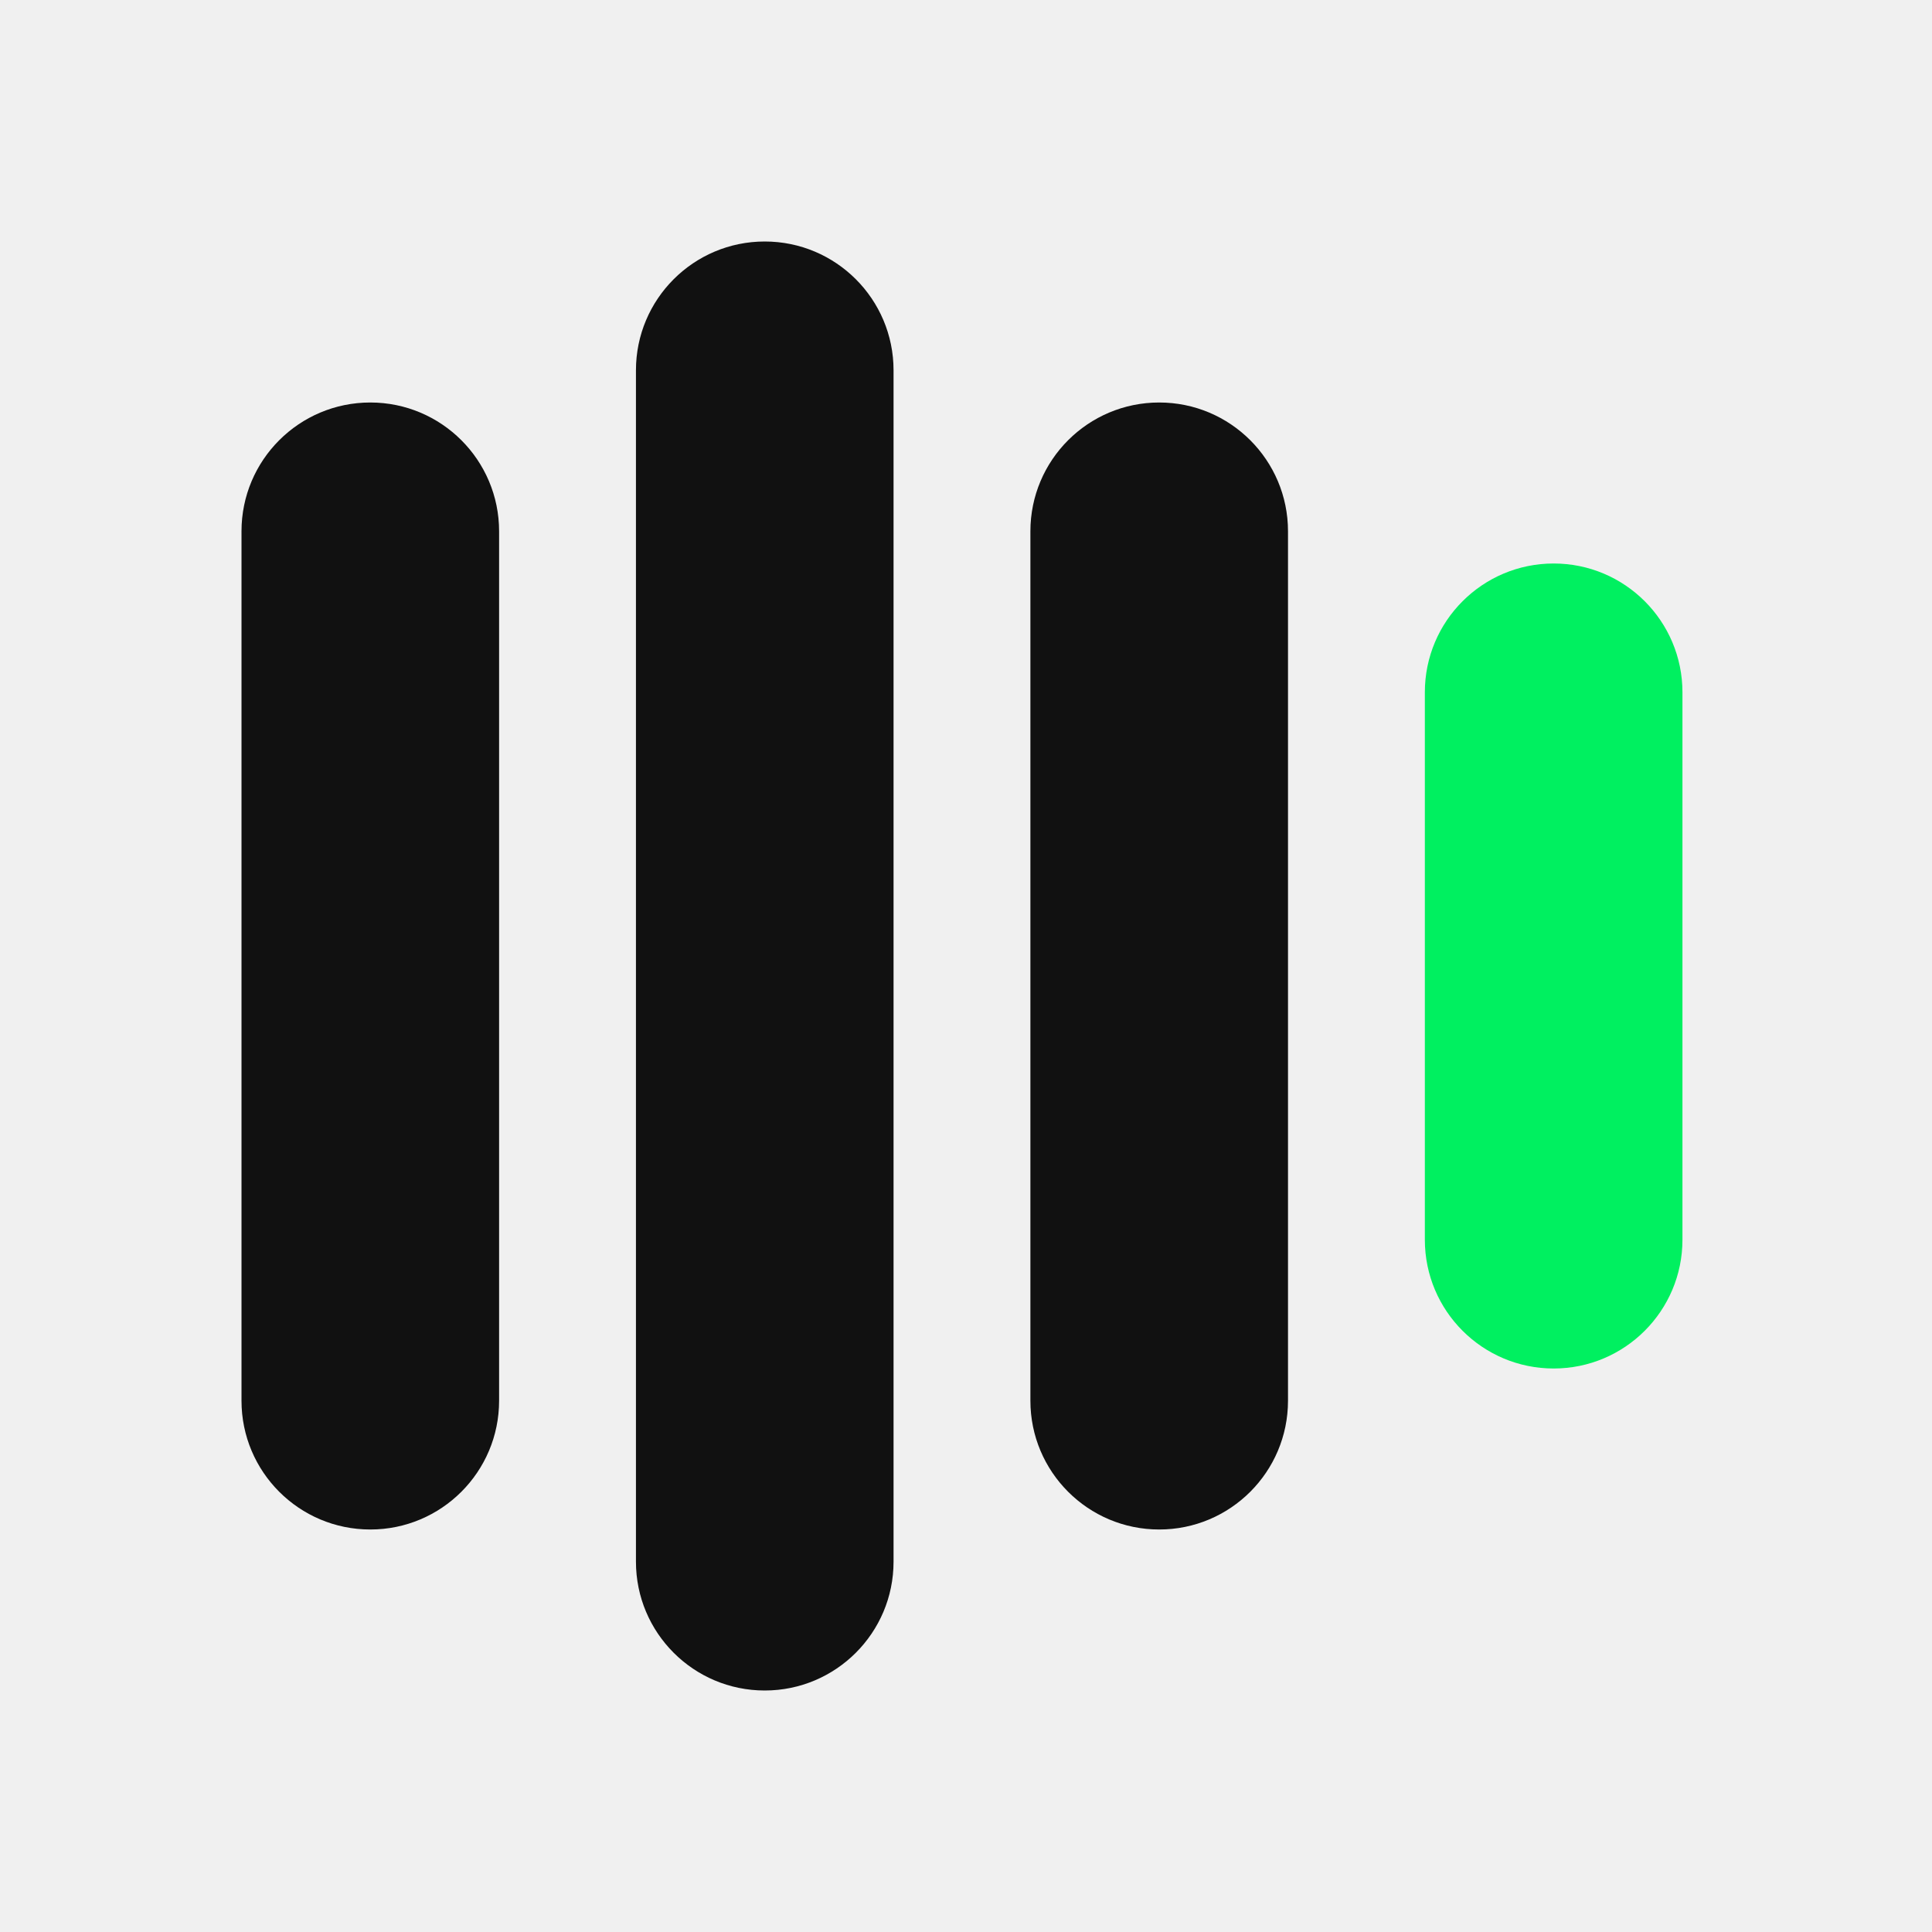
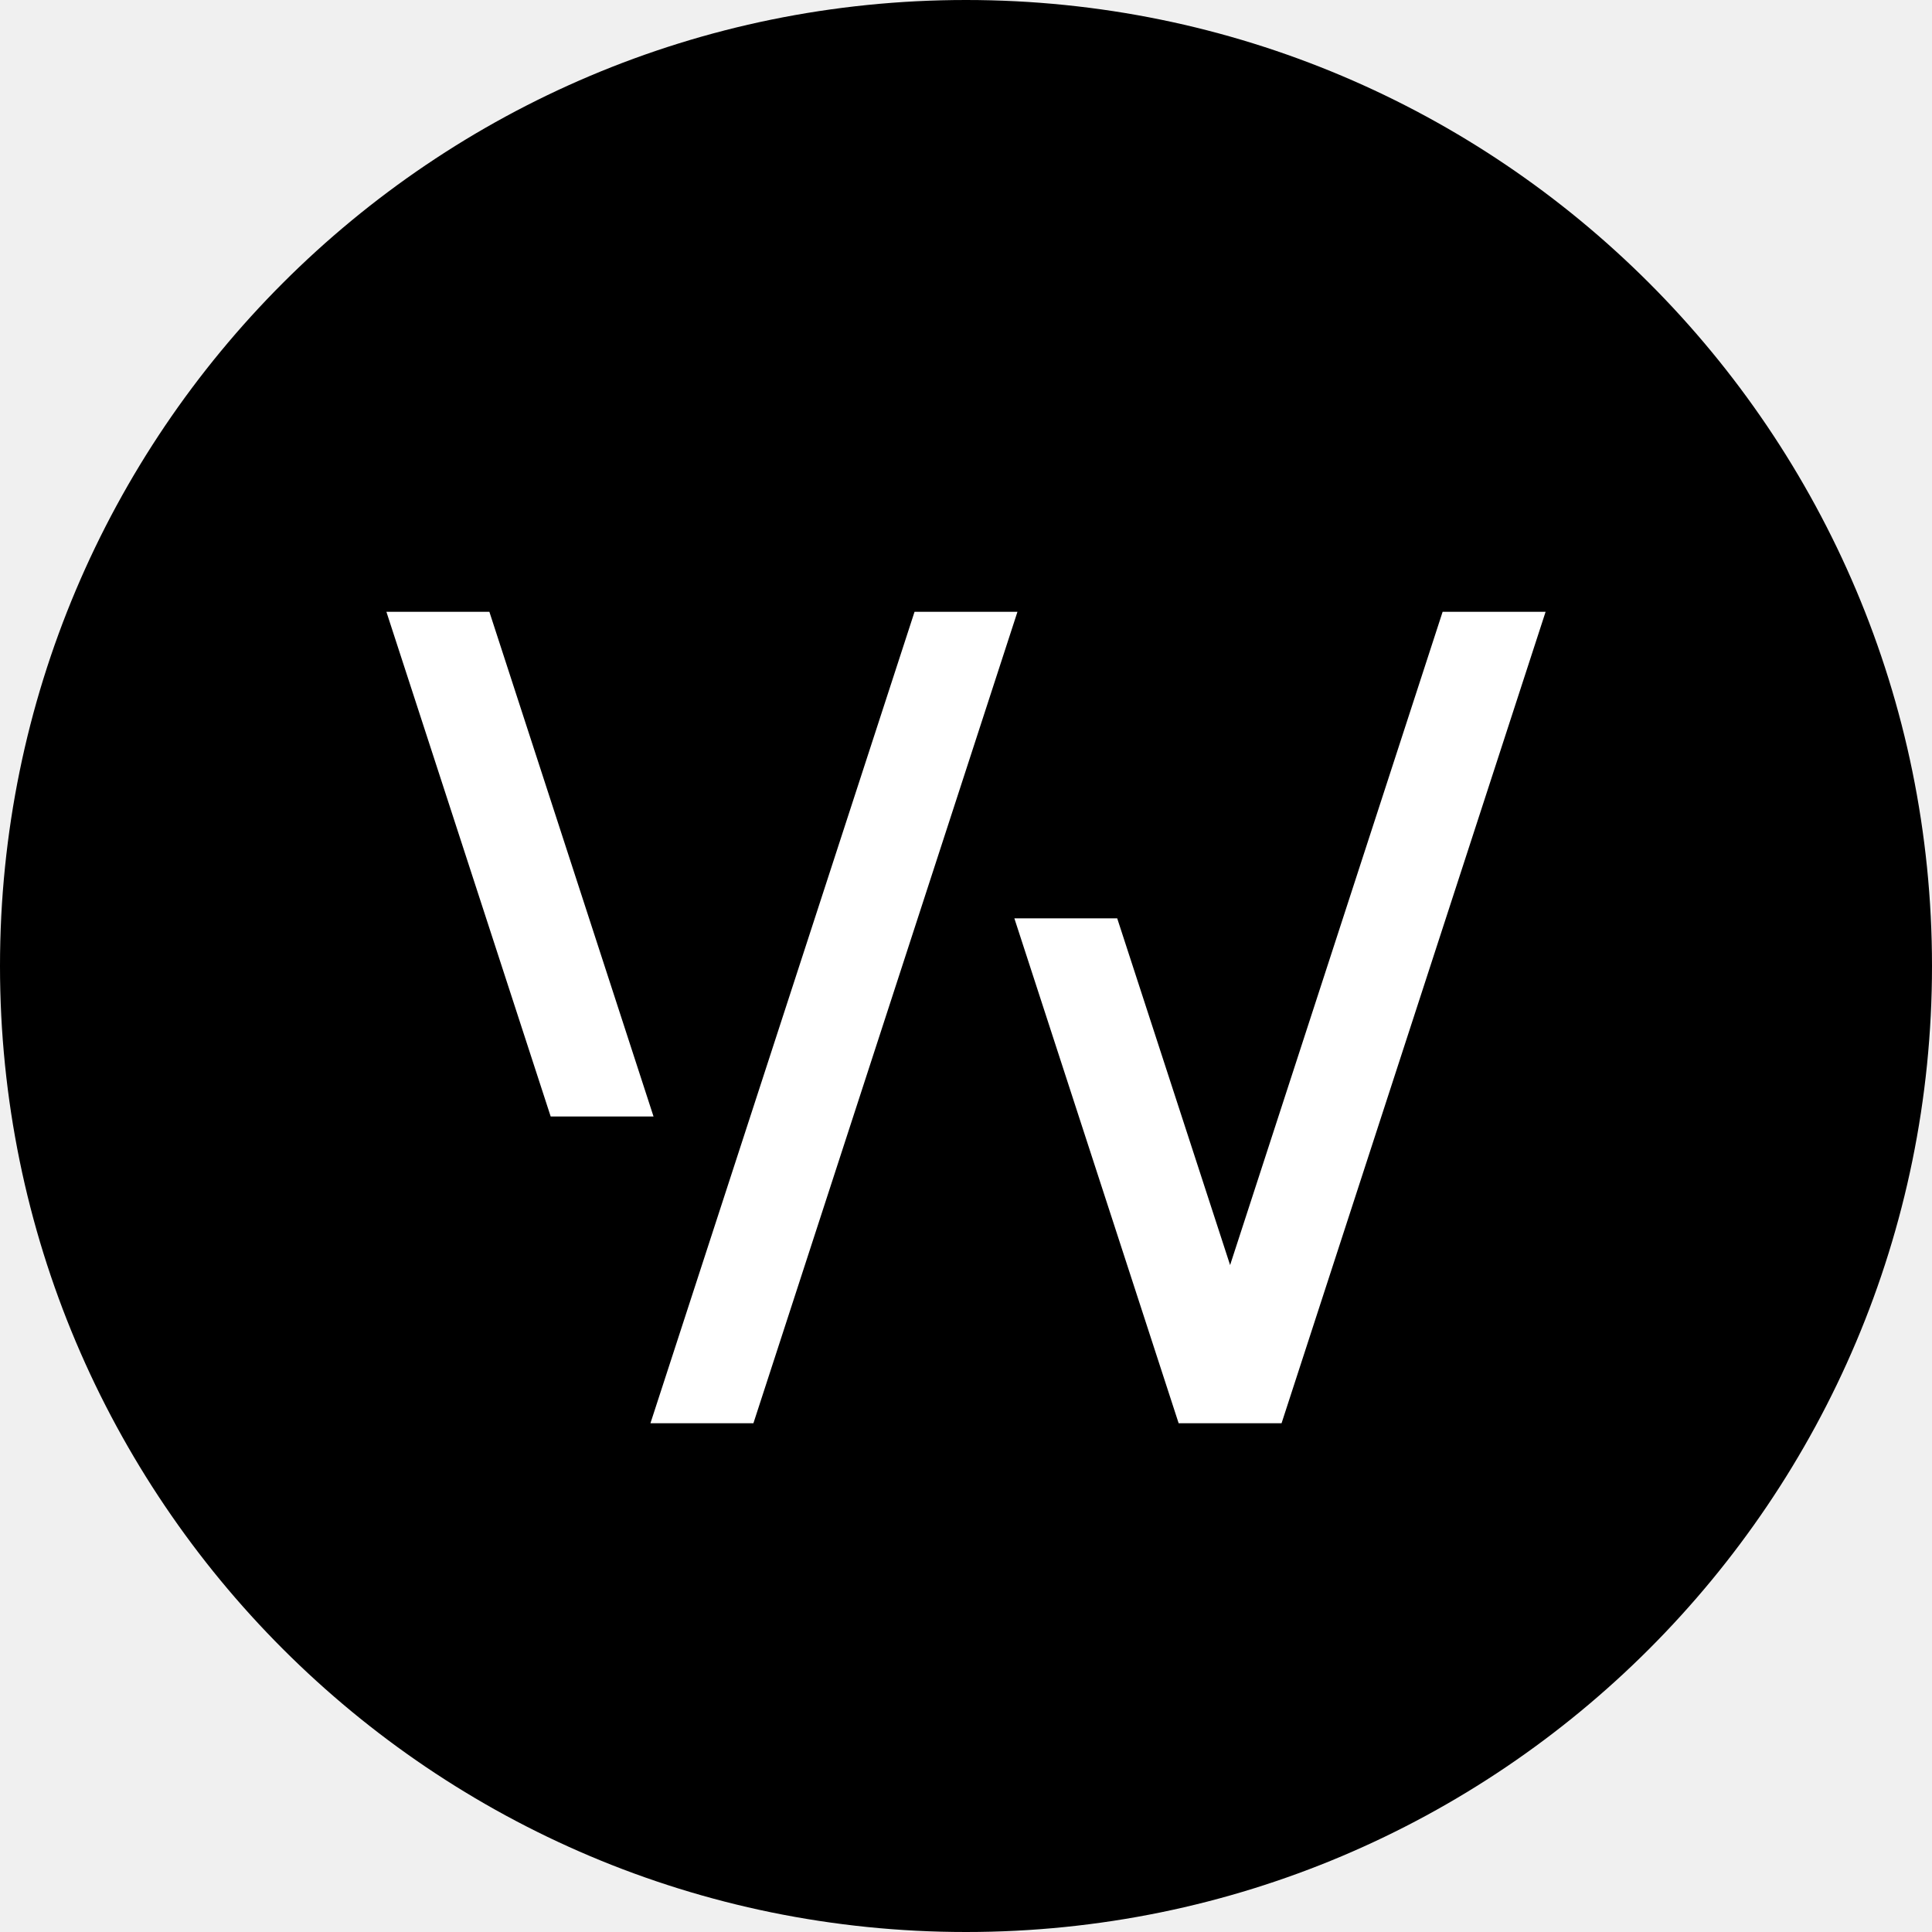
- <svg xmlns="http://www.w3.org/2000/svg" role="img" viewBox="0 0 24 24">
-   <rect x="3" y="5" width="3.2" height="14" rx="1.6" fill="#111111" />
-   <rect x="7.9" y="3" width="3.2" height="18" rx="1.6" fill="#111111" />
-   <rect x="12.8" y="5" width="3.2" height="14" rx="1.6" fill="#111111" />
-   <rect x="17.7" y="7" width="3.2" height="10" rx="1.6" fill="#00F060" />
+ <svg xmlns="http://www.w3.org/2000/svg" role="img" width="30" height="30" viewBox="0 0 30 30" fill="none">
+   <rect width="30" height="30" rx="15" fill="black" />
+   <path d="M6 9.5L8.551 17.337H10.148L7.599 9.5H6Z" fill="white" />
+   <path d="M22.401 9.5L19.101 19.644L17.348 14.26H15.751L18.302 22.1H19.9L24 9.5H22.401Z" fill="white" />
+   <path d="M10.1 22.1L14.201 9.5H15.799L11.699 22.1H10.1Z" fill="white" />
</svg>
